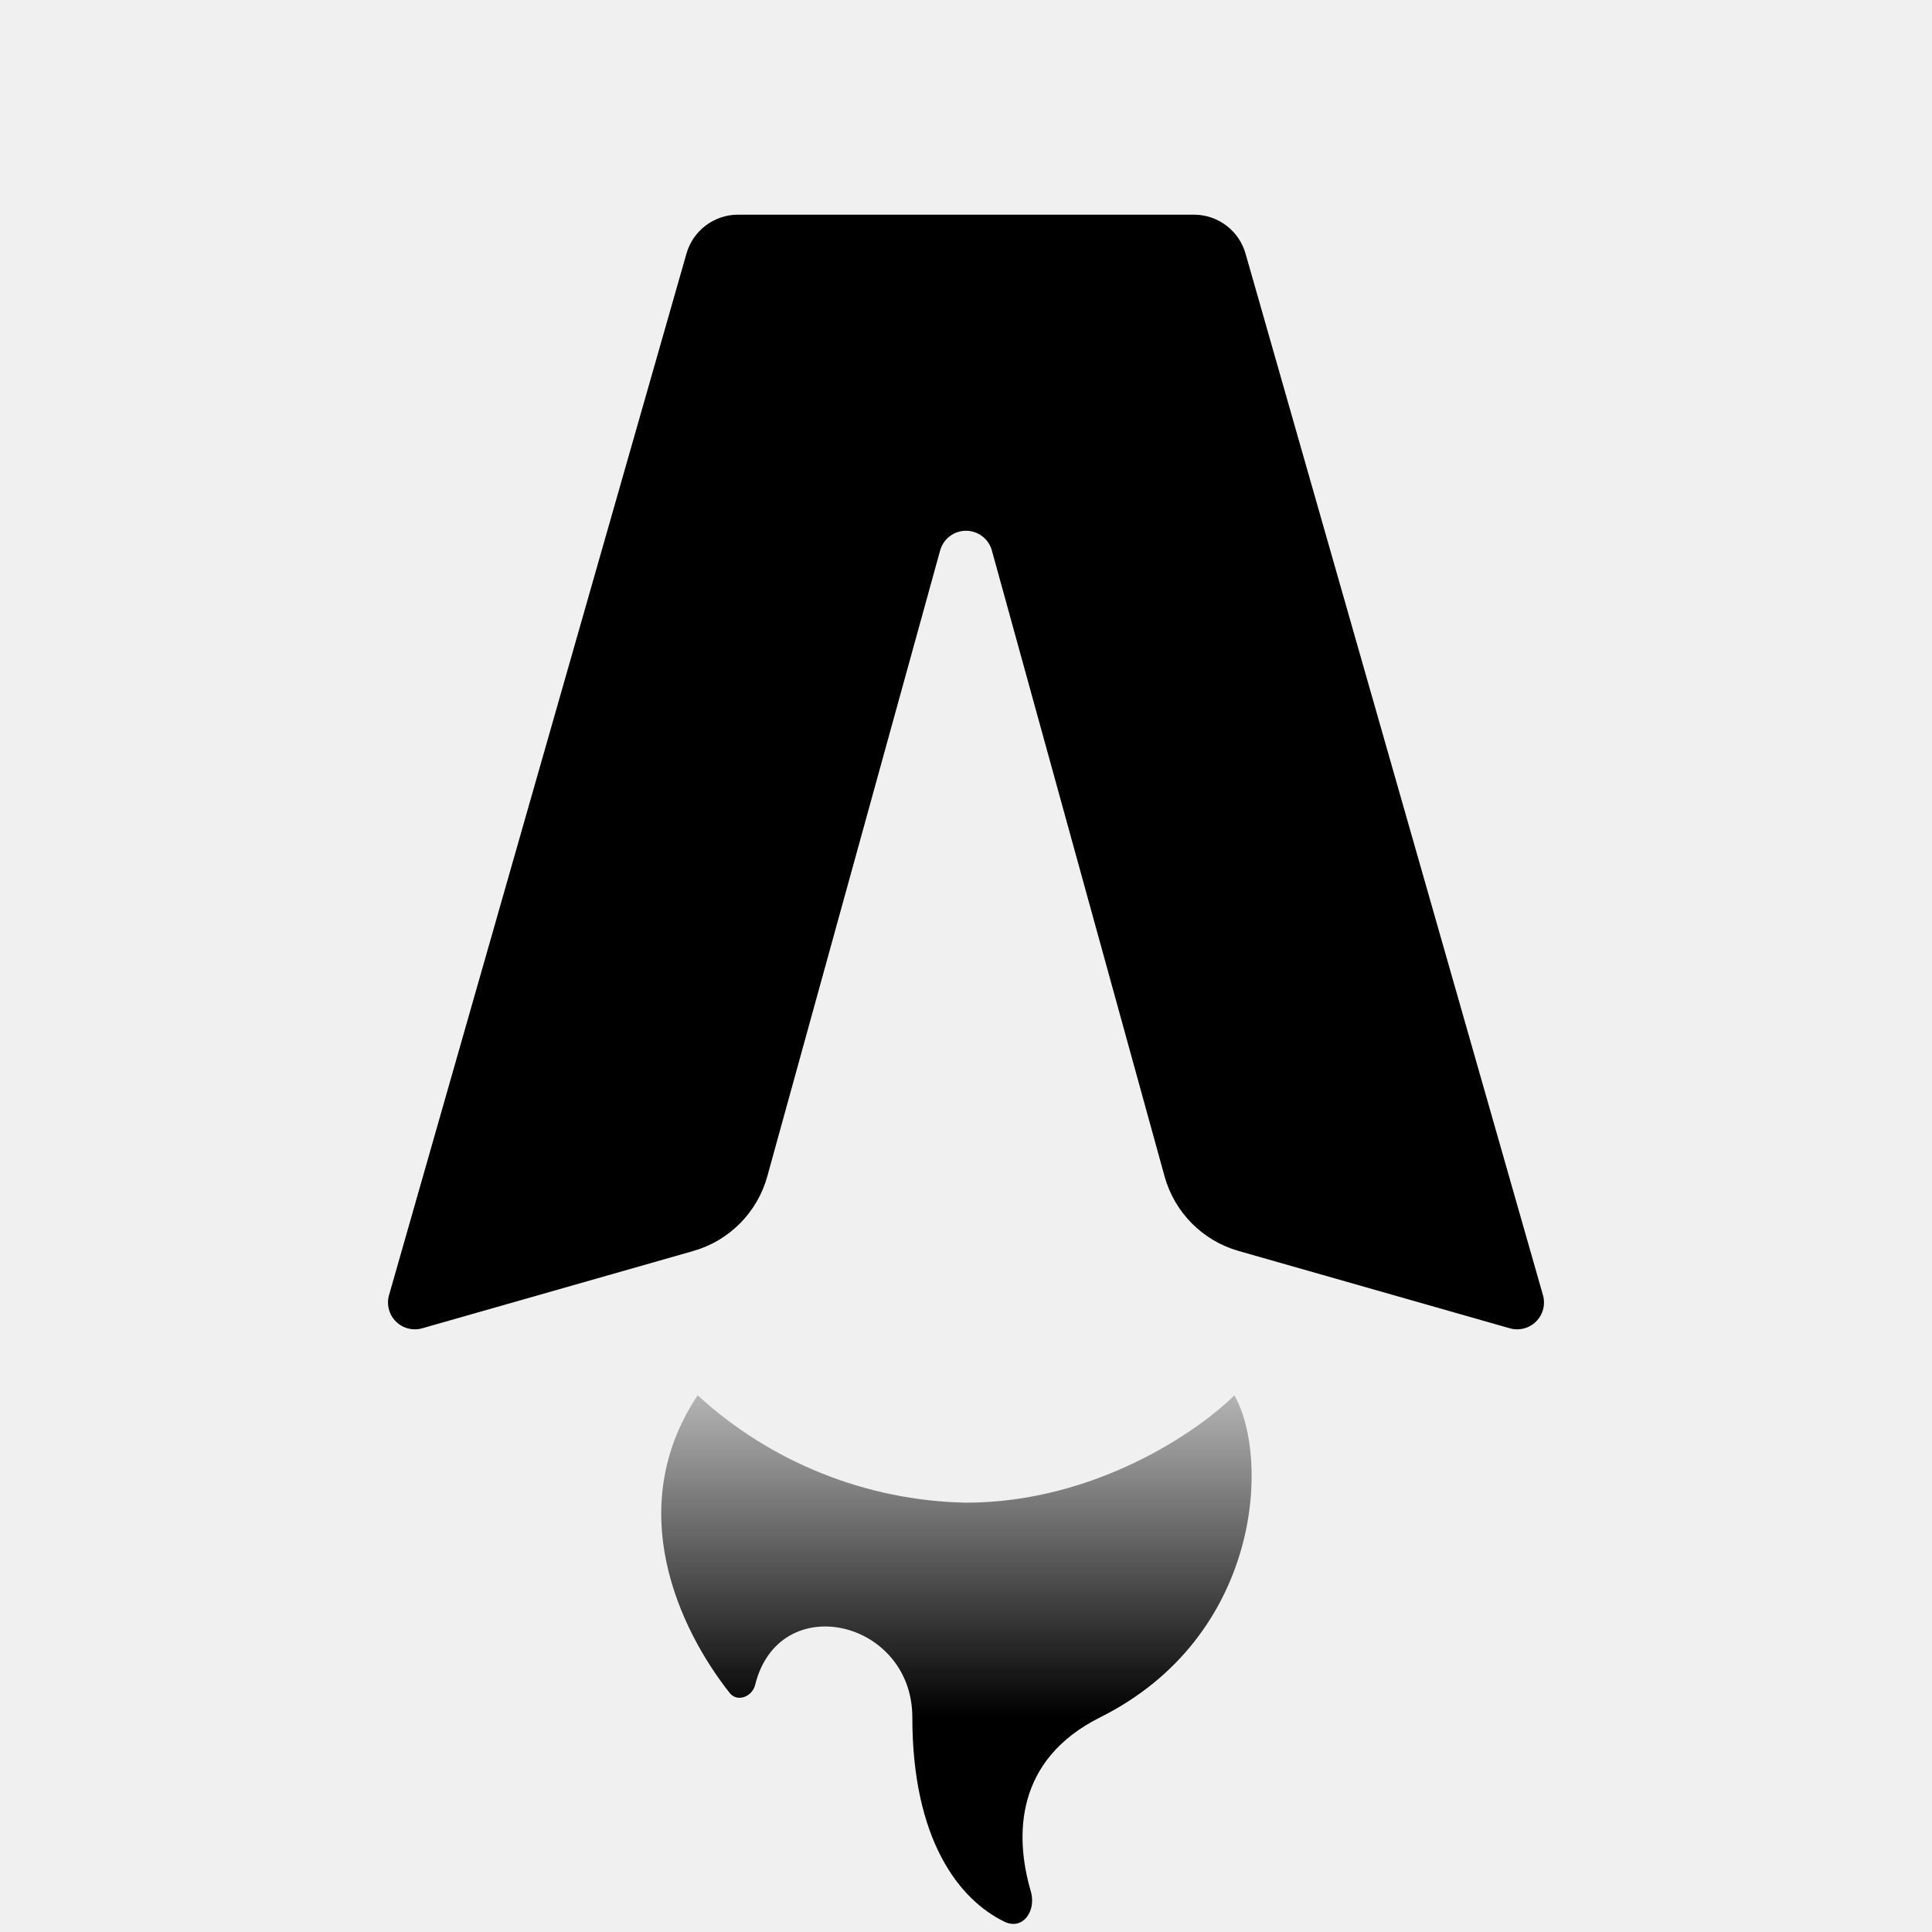
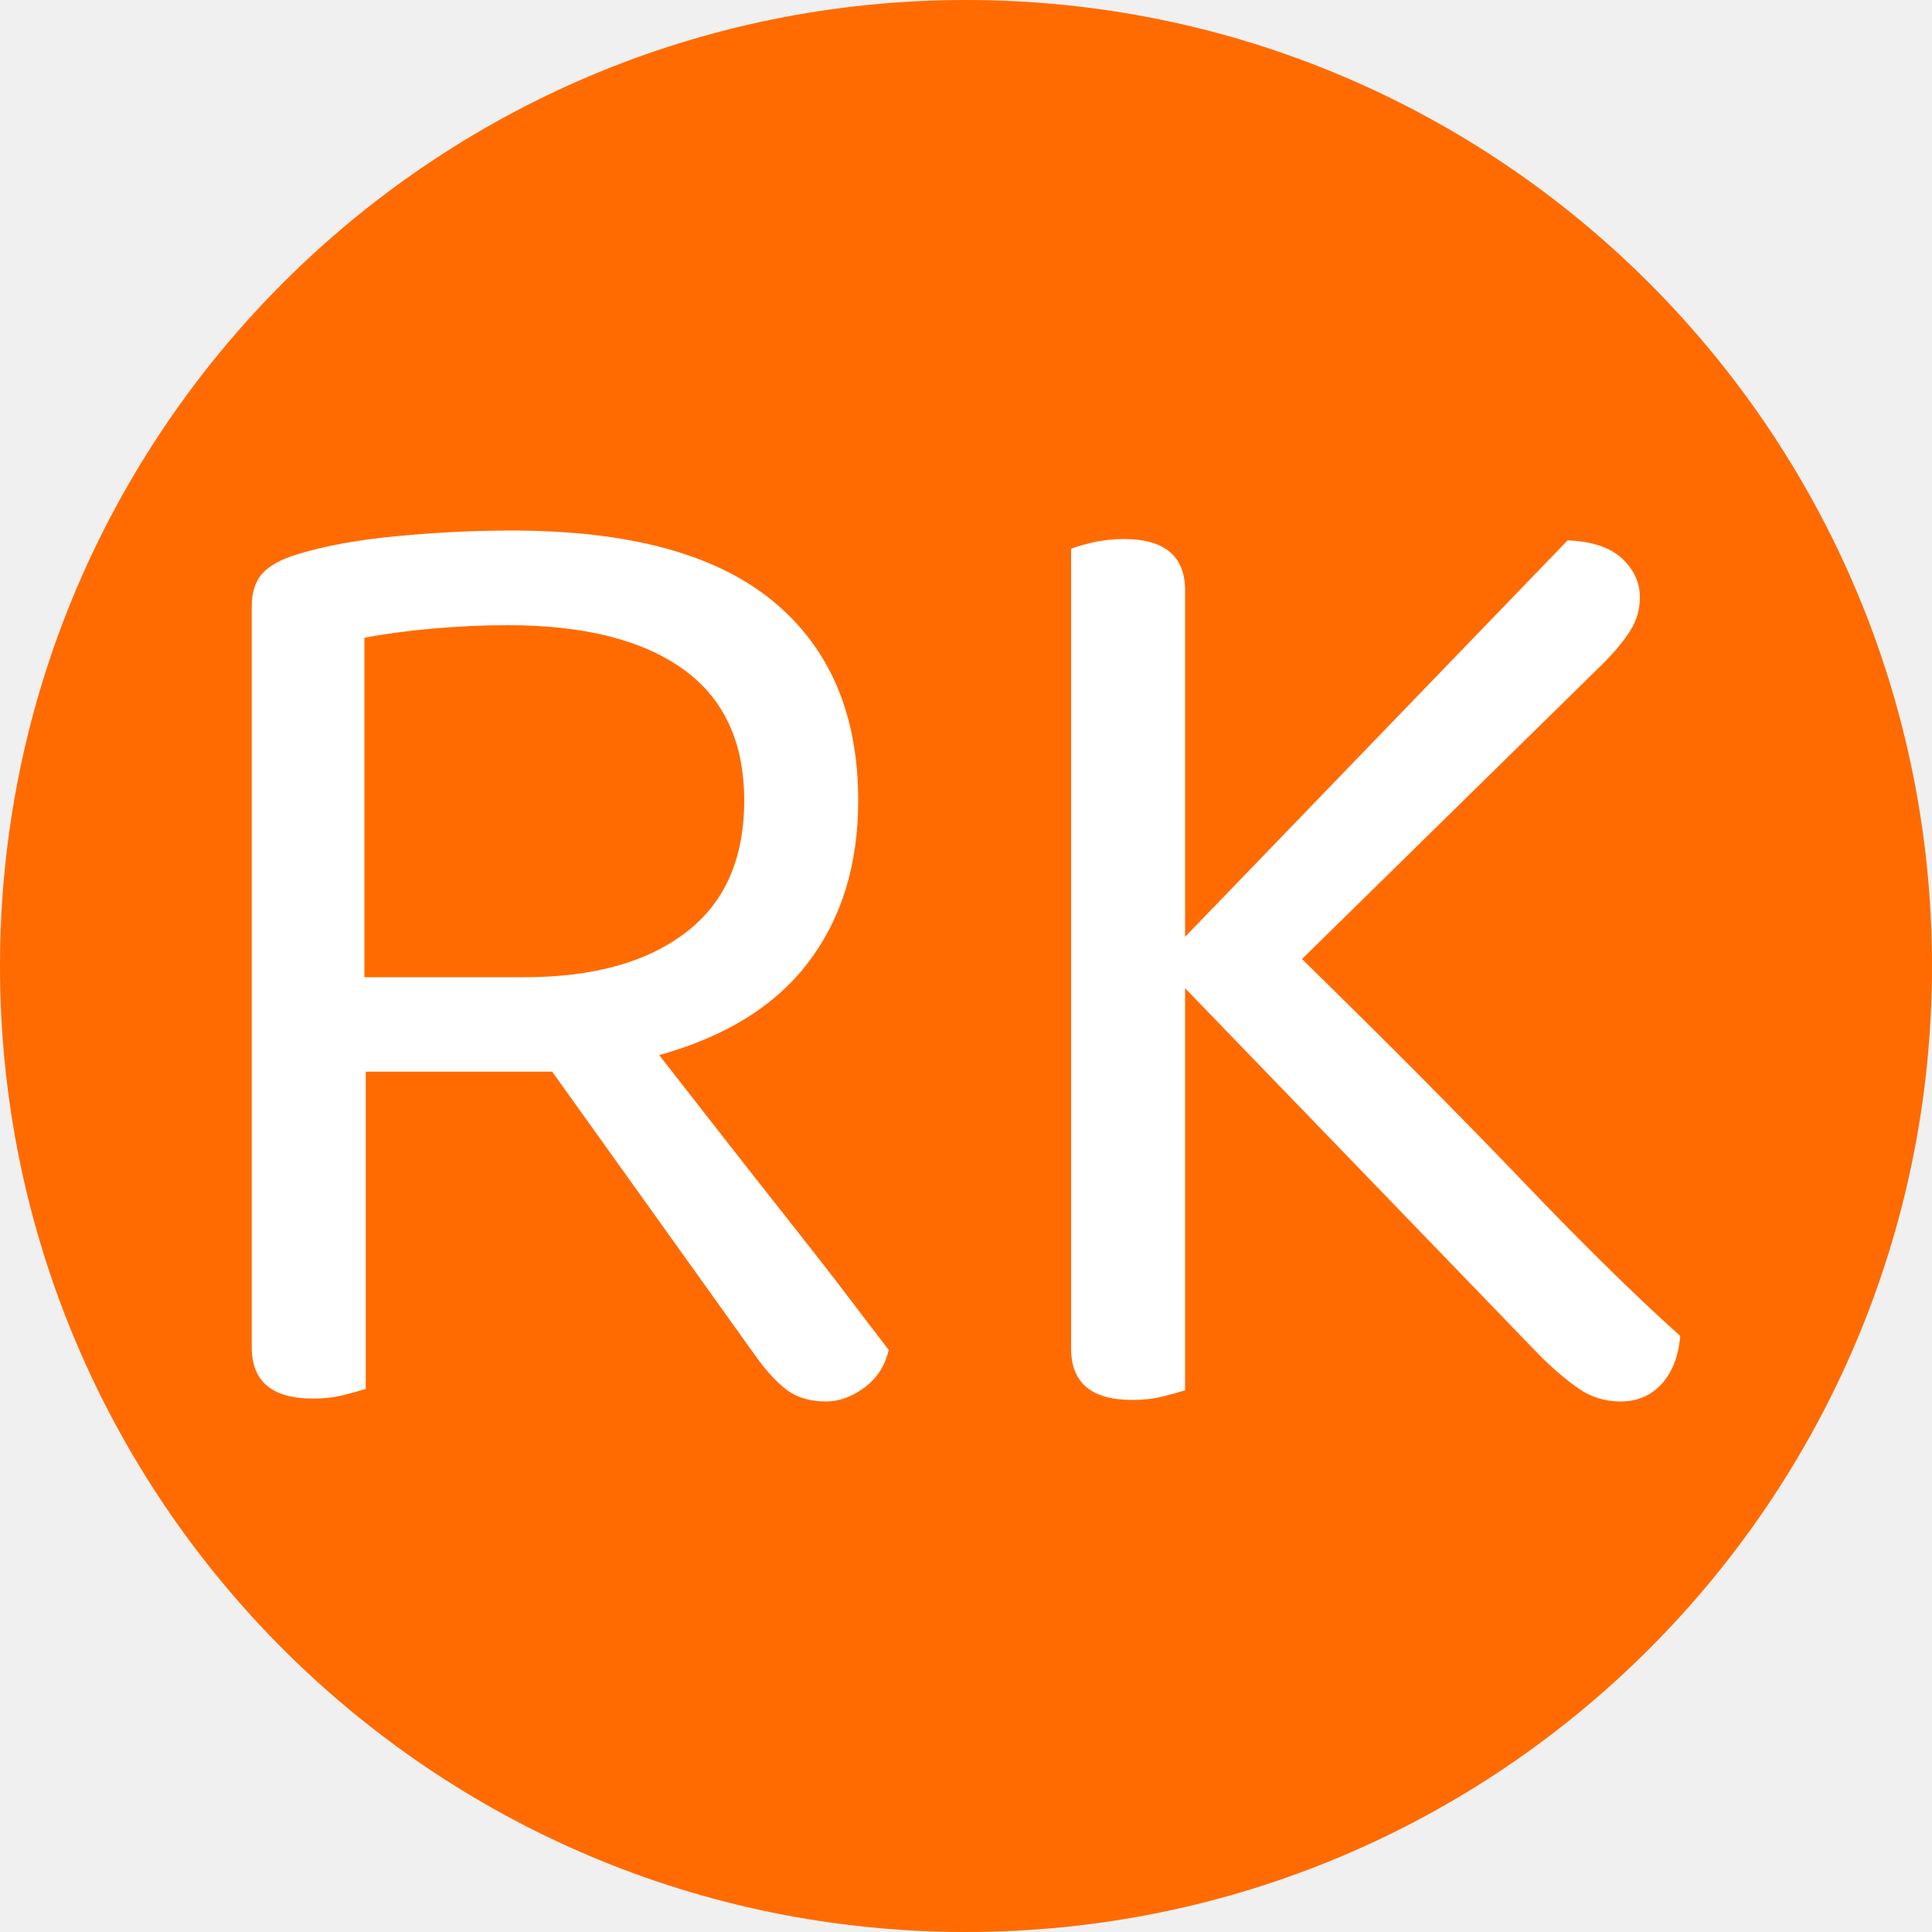
- <svg xmlns="http://www.w3.org/2000/svg" fill="none" viewBox="0 0 36 36">
-   <path fill="#000" d="M22.25 4h-8.5a1 1 0 0 0-.96.73l-5.54 19.4a.5.5 0 0 0 .62.62l5.05-1.44a2 2 0 0 0 1.38-1.4l3.22-11.66a.5.5 0 0 1 .96 0l3.22 11.67a2 2 0 0 0 1.38 1.39l5.05 1.44a.5.5 0 0 0 .62-.62l-5.54-19.4a1 1 0 0 0-.96-.73Z" />
-   <path fill="url(#gradient)" d="M18 28a7.63 7.63 0 0 1-5-2c-1.4 2.1-.35 4.35.6 5.55.14.17.41.07.47-.15.44-1.8 2.93-1.22 2.93.6 0 2.28.87 3.4 1.72 3.81.34.16.59-.2.49-.56-.31-1.05-.29-2.46 1.29-3.25 3-1.5 3.17-4.83 2.5-6-.67.67-2.6 2-5 2Z" />
-   <defs>
-     <linearGradient id="gradient" x1="16" x2="16" y1="32" y2="24" gradientUnits="userSpaceOnUse">
-       <stop stop-color="#000" />
-       <stop offset="1" stop-color="#000" stop-opacity="0" />
-     </linearGradient>
-   </defs>
-   <style>
-     @media (prefers-color-scheme:dark){:root{filter:invert(100%)}}
-   </style>
+ <svg xmlns="http://www.w3.org/2000/svg" width="256" height="256" viewBox="0 0 100 100">
+   <rect width="100" height="100" rx="50" fill="#ff6b01" />
+   <path fill="#fff" d="M18.93 55.47L18.93 71.89Q18.50 72.03 17.78 72.21Q17.06 72.39 16.20 72.39L16.20 72.39Q13.03 72.39 13.03 69.73L13.03 69.73L13.03 31.42Q13.03 30.27 13.60 29.66Q14.18 29.05 15.40 28.69L15.40 28.69Q17.49 28.04 20.55 27.75Q23.61 27.46 26.49 27.46L26.49 27.46Q35.56 27.46 39.99 31.10Q44.42 34.74 44.42 41.43L44.42 41.43Q44.42 46.40 41.86 49.78Q39.31 53.17 34.12 54.61L34.12 54.61Q35.92 56.91 37.72 59.22Q39.52 61.52 41.14 63.57Q42.76 65.62 44.02 67.28Q45.28 68.94 46.00 69.87L46.00 69.87Q45.72 71.10 44.74 71.82Q43.77 72.54 42.76 72.54L42.76 72.54Q41.54 72.54 40.75 71.96Q39.96 71.38 39.09 70.16L39.09 70.16L28.58 55.47L18.93 55.47ZM18.86 50.58L27.14 50.58Q32.47 50.58 35.49 48.27Q38.52 45.97 38.52 41.43L38.52 41.43Q38.52 36.90 35.35 34.63Q32.18 32.36 26.28 32.36L26.28 32.36Q24.33 32.36 22.35 32.54Q20.37 32.72 18.86 33.01L18.86 33.01L18.86 50.58ZM79.70 70.16L61.34 51.15L61.34 71.96Q60.91 72.10 60.19 72.28Q59.47 72.46 58.60 72.46L58.60 72.46Q55.44 72.46 55.44 69.80L55.44 69.80L55.44 28.40Q55.80 28.26 56.55 28.08Q57.31 27.90 58.17 27.90L58.17 27.90Q61.34 27.90 61.34 30.56L61.34 30.56L61.34 48.49L81.14 27.97Q83.01 28.04 83.95 28.90Q84.88 29.77 84.88 30.92L84.88 30.92Q84.88 31.86 84.38 32.65Q83.88 33.44 82.94 34.38L82.94 34.38L67.39 49.64Q73.94 56.05 78.73 61.05Q83.52 66.06 86.97 69.15L86.97 69.15Q86.83 70.74 86 71.64Q85.17 72.54 83.88 72.54L83.88 72.54Q82.65 72.54 81.68 71.85Q80.71 71.17 79.70 70.16L79.70 70.16Z" />
</svg>
